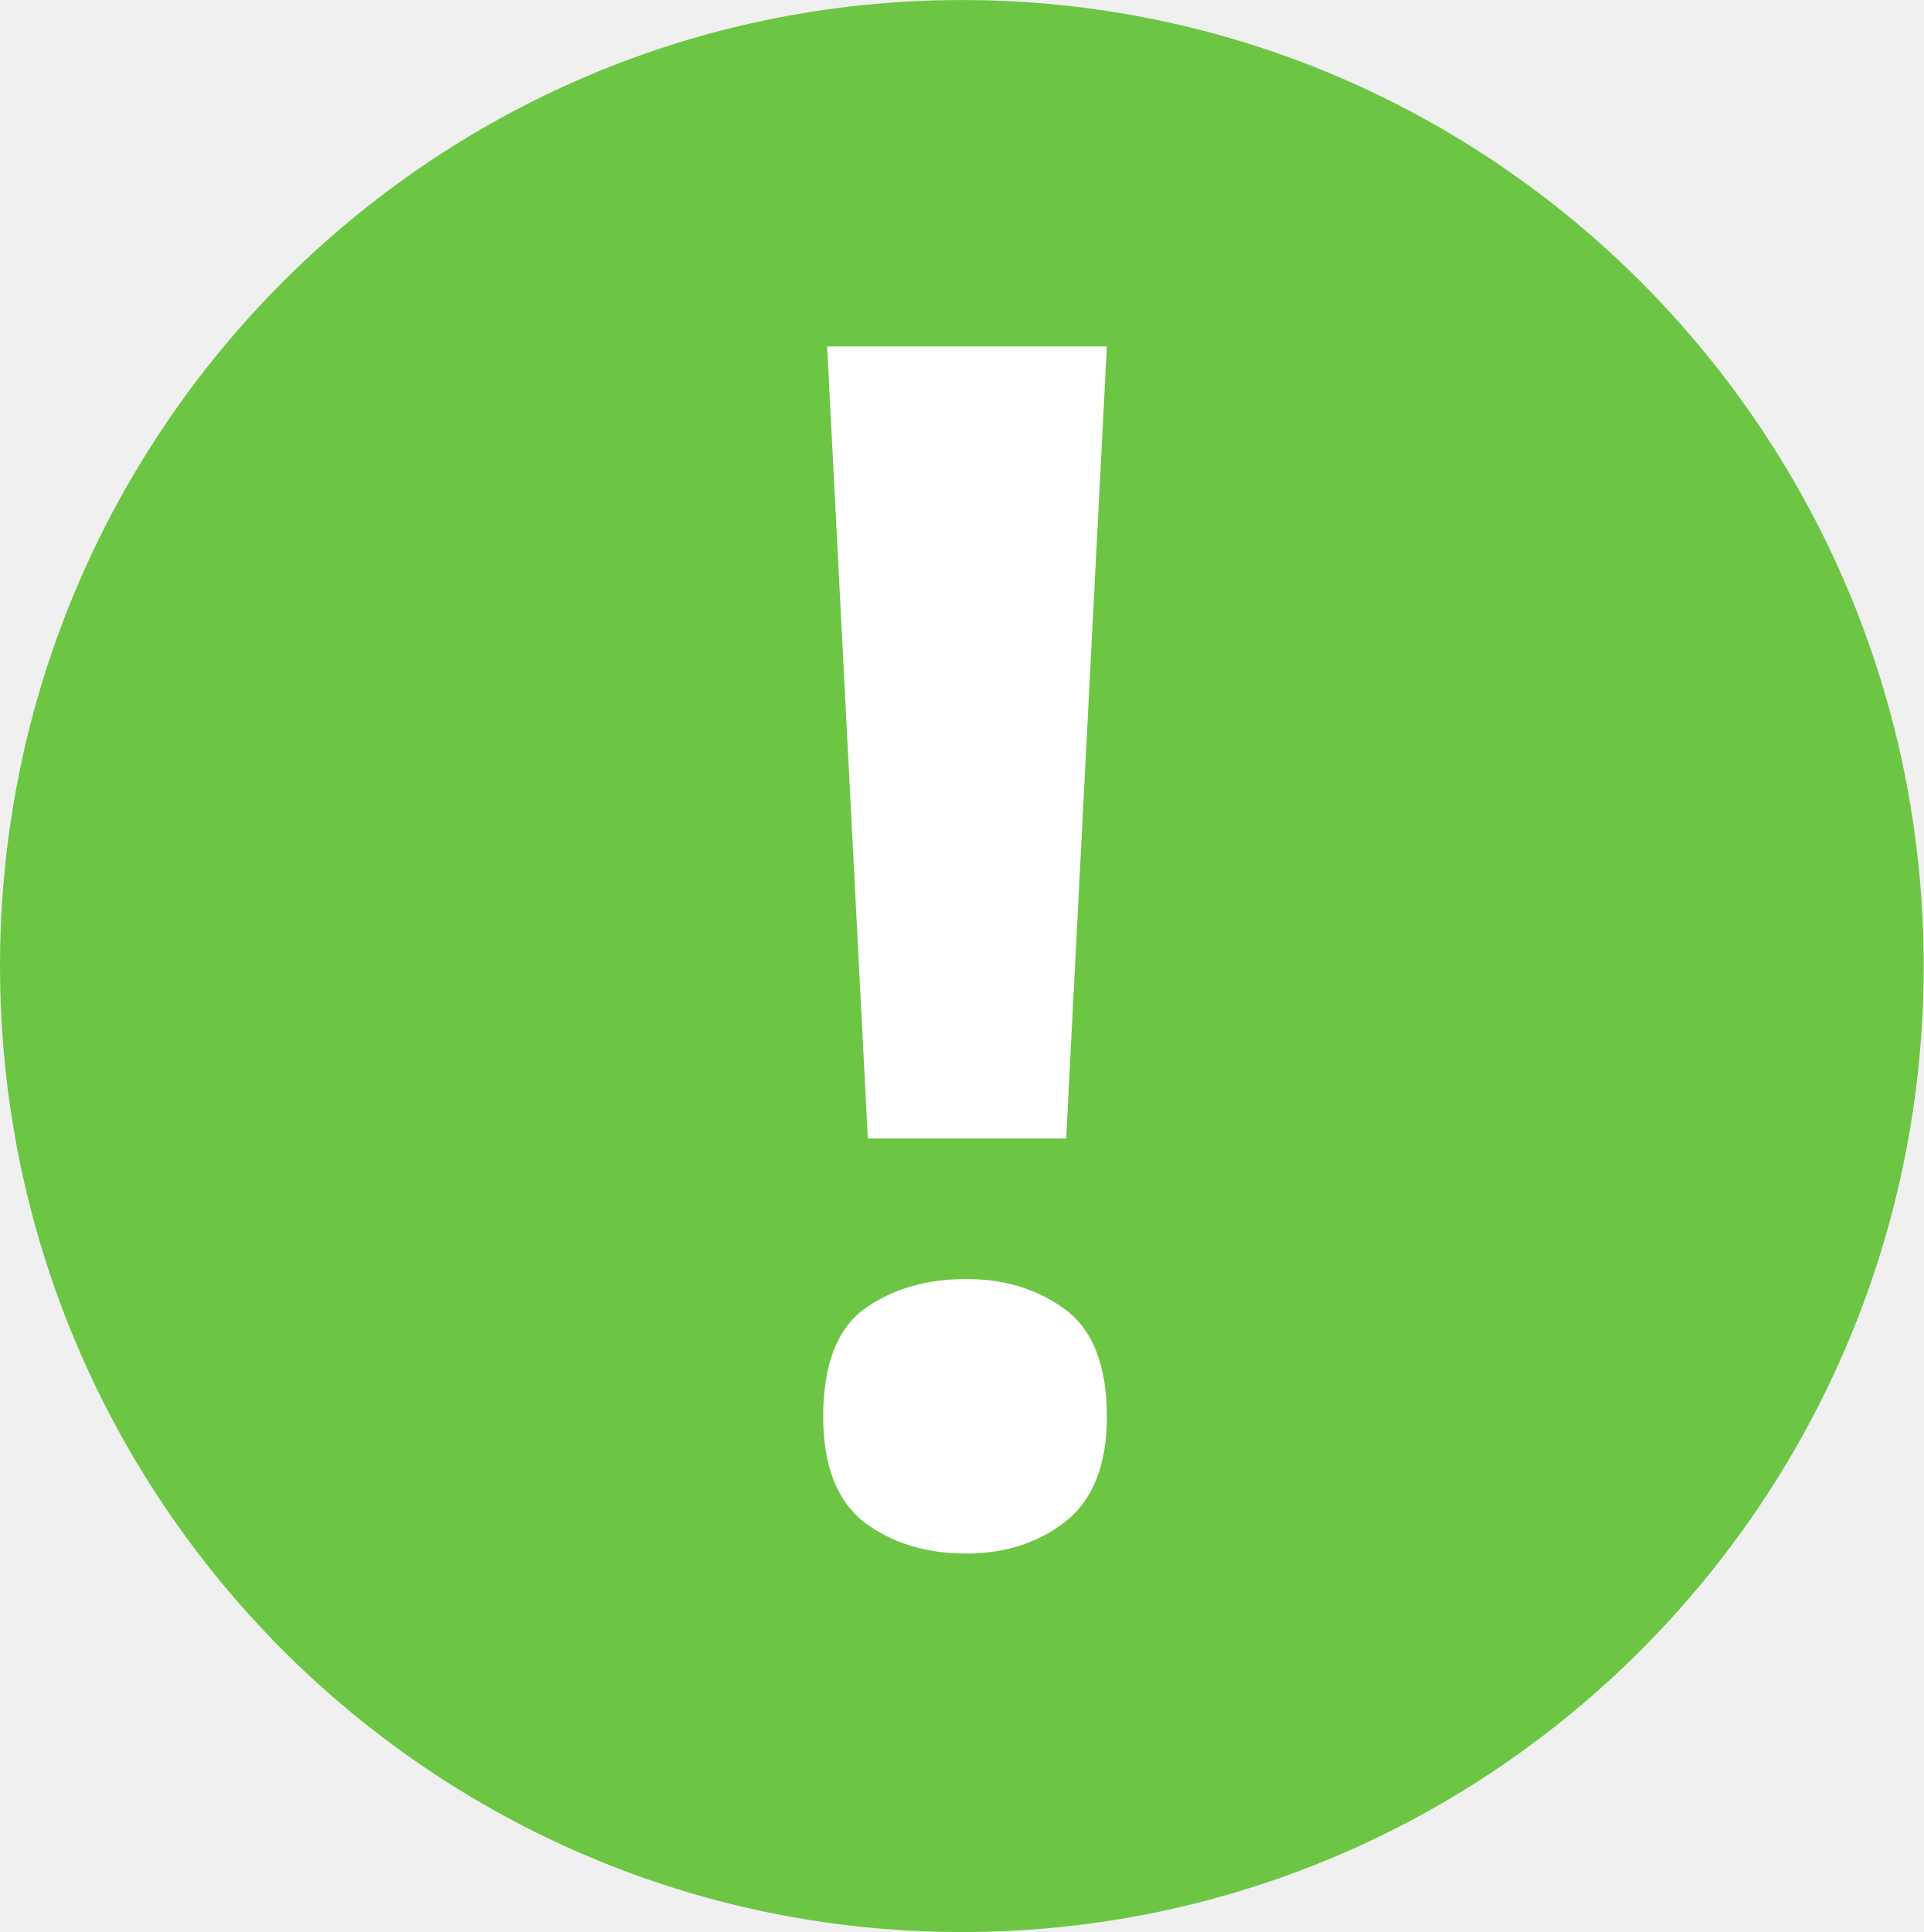
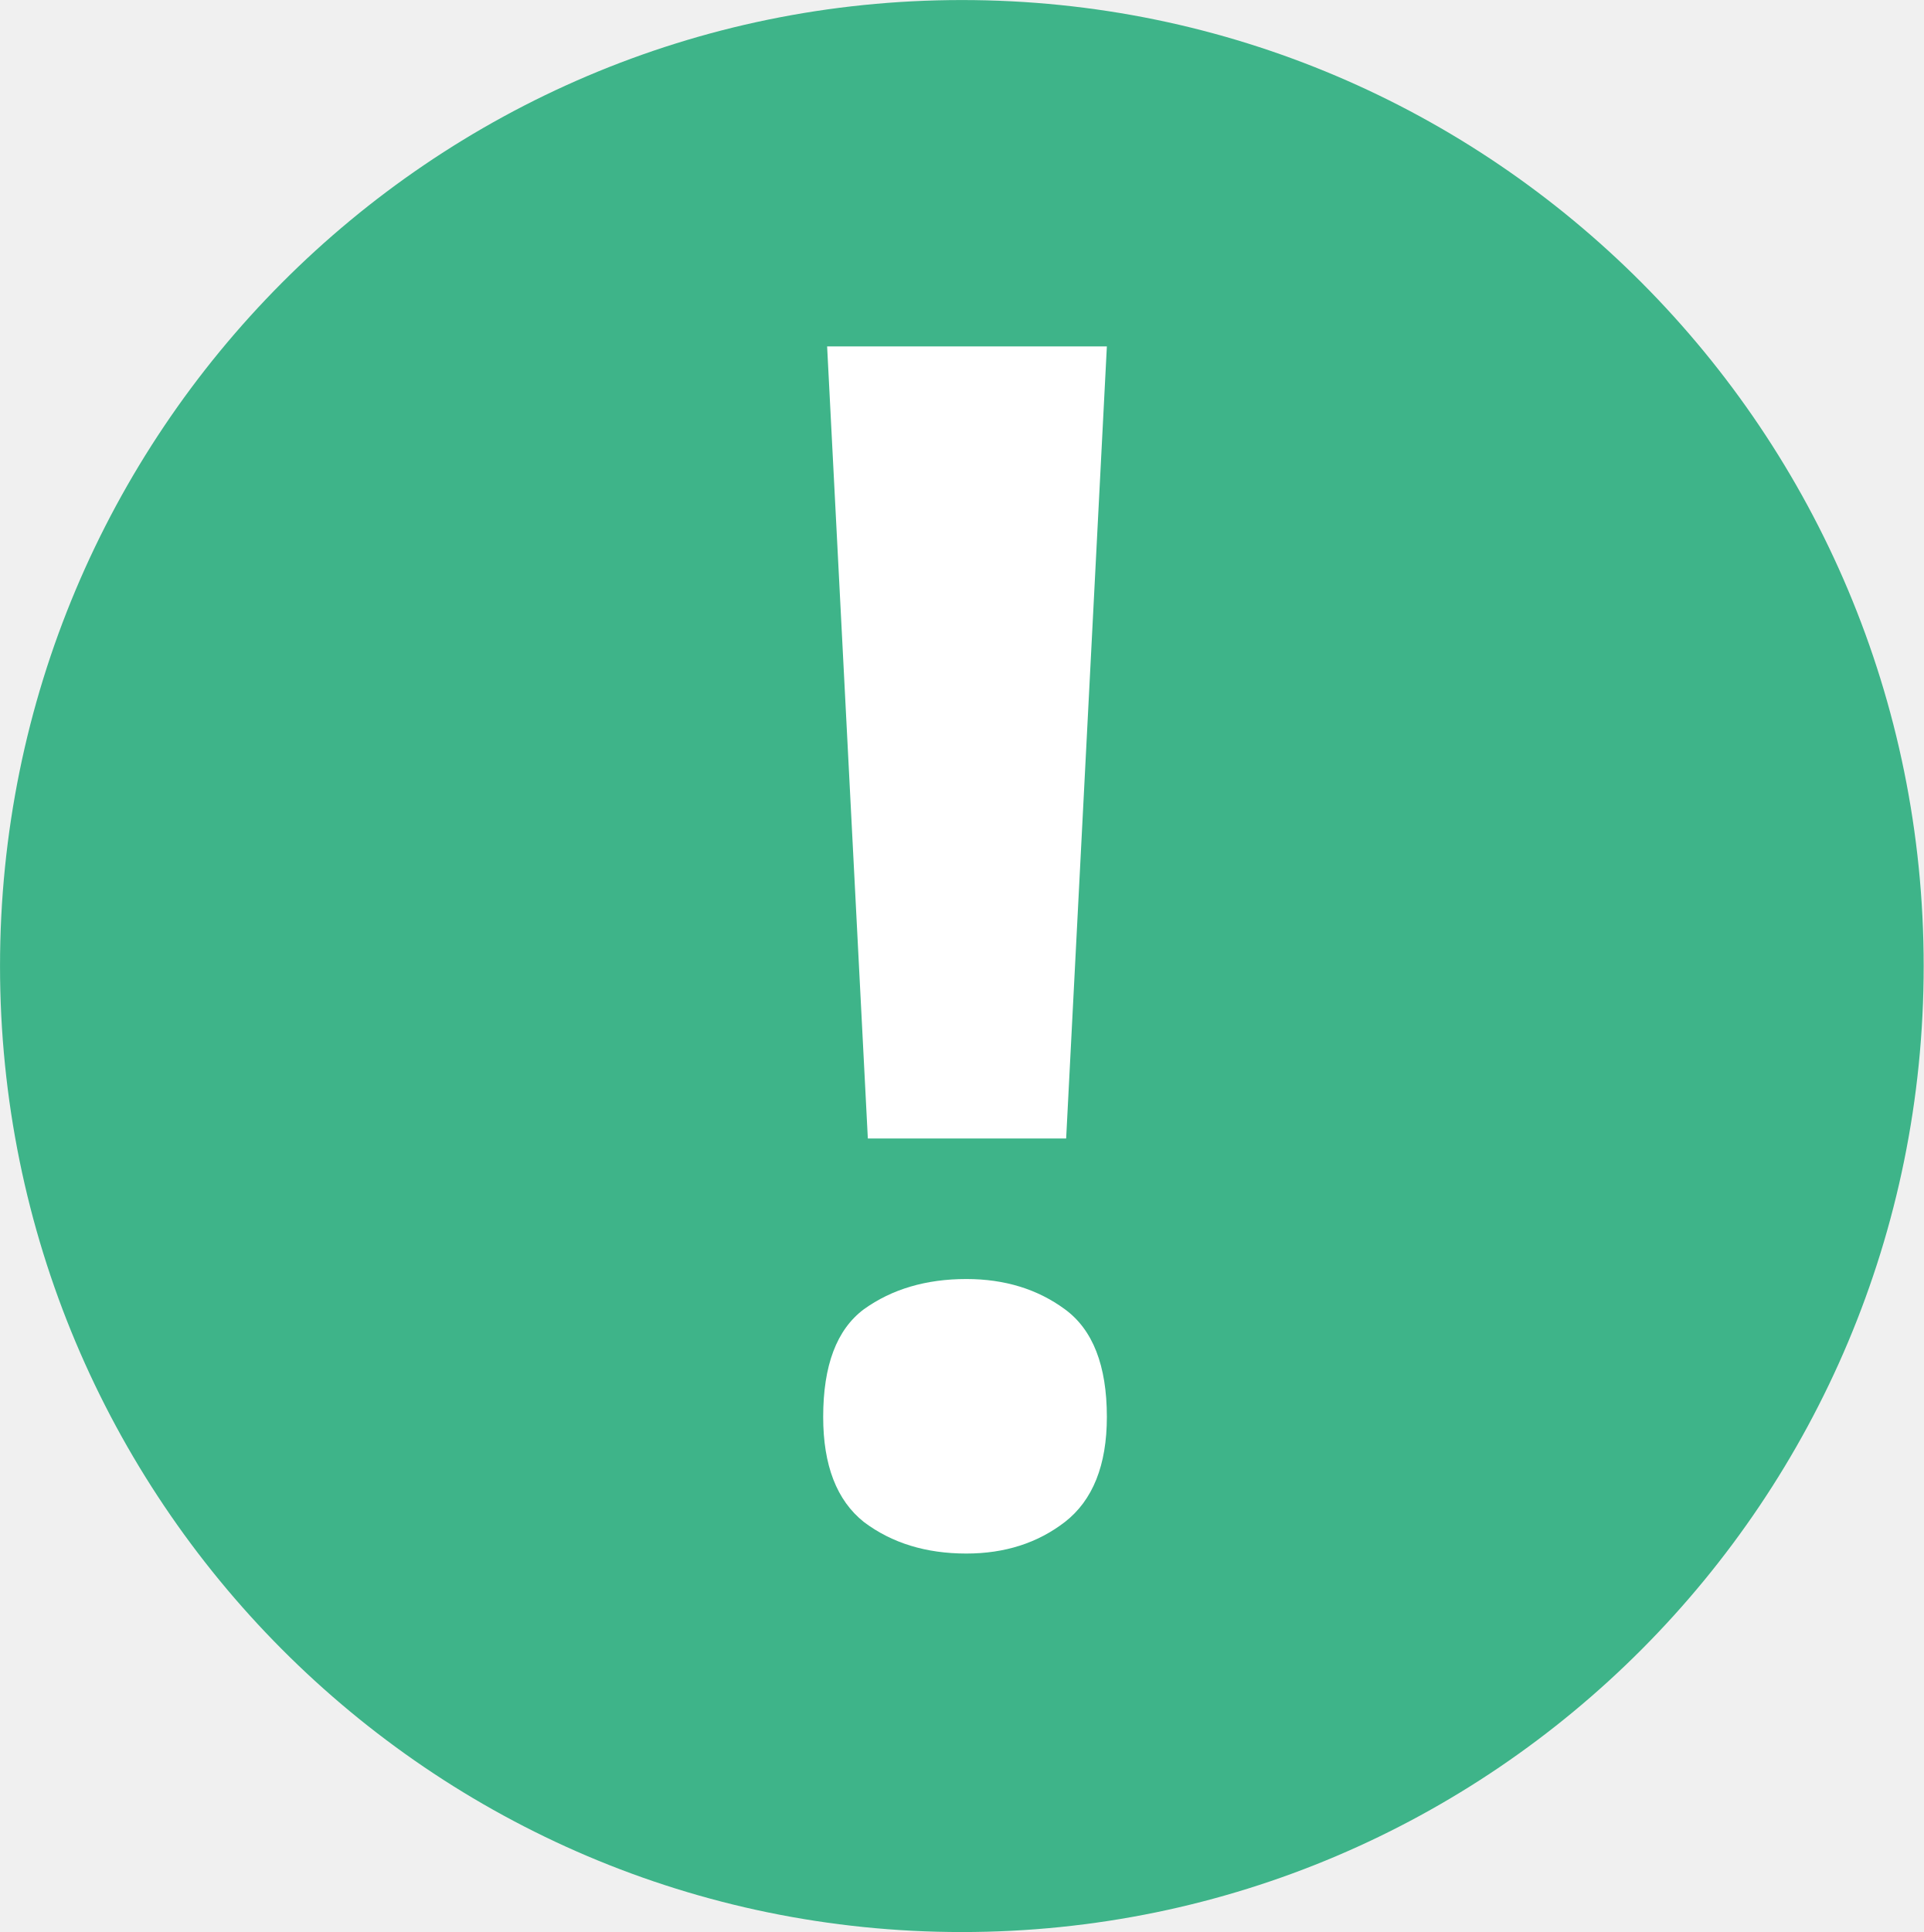
<svg xmlns="http://www.w3.org/2000/svg" width="22.887mm" height="22.982mm" viewBox="0 0 22.887 22.982" version="1.1" id="svg1" xml:space="preserve">
  <defs id="defs1" />
  <g id="layer1" transform="translate(5.012273,4.964505)">
-     <ellipse style="fill:#6cc644;stroke-width:0.197;stroke-linejoin:round;stroke-miterlimit:1;fill-opacity:1" id="path1" cx="6.431" cy="6.527" rx="11.443" ry="11.491" />
+     <ellipse style="fill:#3eb489;stroke-width:0.197;stroke-linejoin:round;stroke-miterlimit:1;fill-opacity:1" id="path1" cx="6.431" cy="6.527" rx="11.443" ry="11.491" />
    <text xml:space="preserve" style="font-style:italic;font-weight:bold;font-stretch:condensed;font-size:19.756px;line-height:2.572px;font-family:'Noto Sans';-inkscape-font-specification:'Noto Sans Bold Italic Condensed';fill:#666666;fill-opacity:1;stroke-width:0.197;stroke-linejoin:round;stroke-miterlimit:1" x="3.656" y="13.267" id="text1">
      <tspan id="tspan1" style="font-style:normal;font-variant:normal;font-weight:bold;font-stretch:normal;font-size:19.756px;line-height:2.572px;font-family:'Noto Sans';-inkscape-font-specification:'Noto Sans Bold';fill:#ffffff;fill-opacity:1;stroke-width:0.197" x="3.656" y="13.267">!</tspan>
    </text>
  </g>
</svg>
